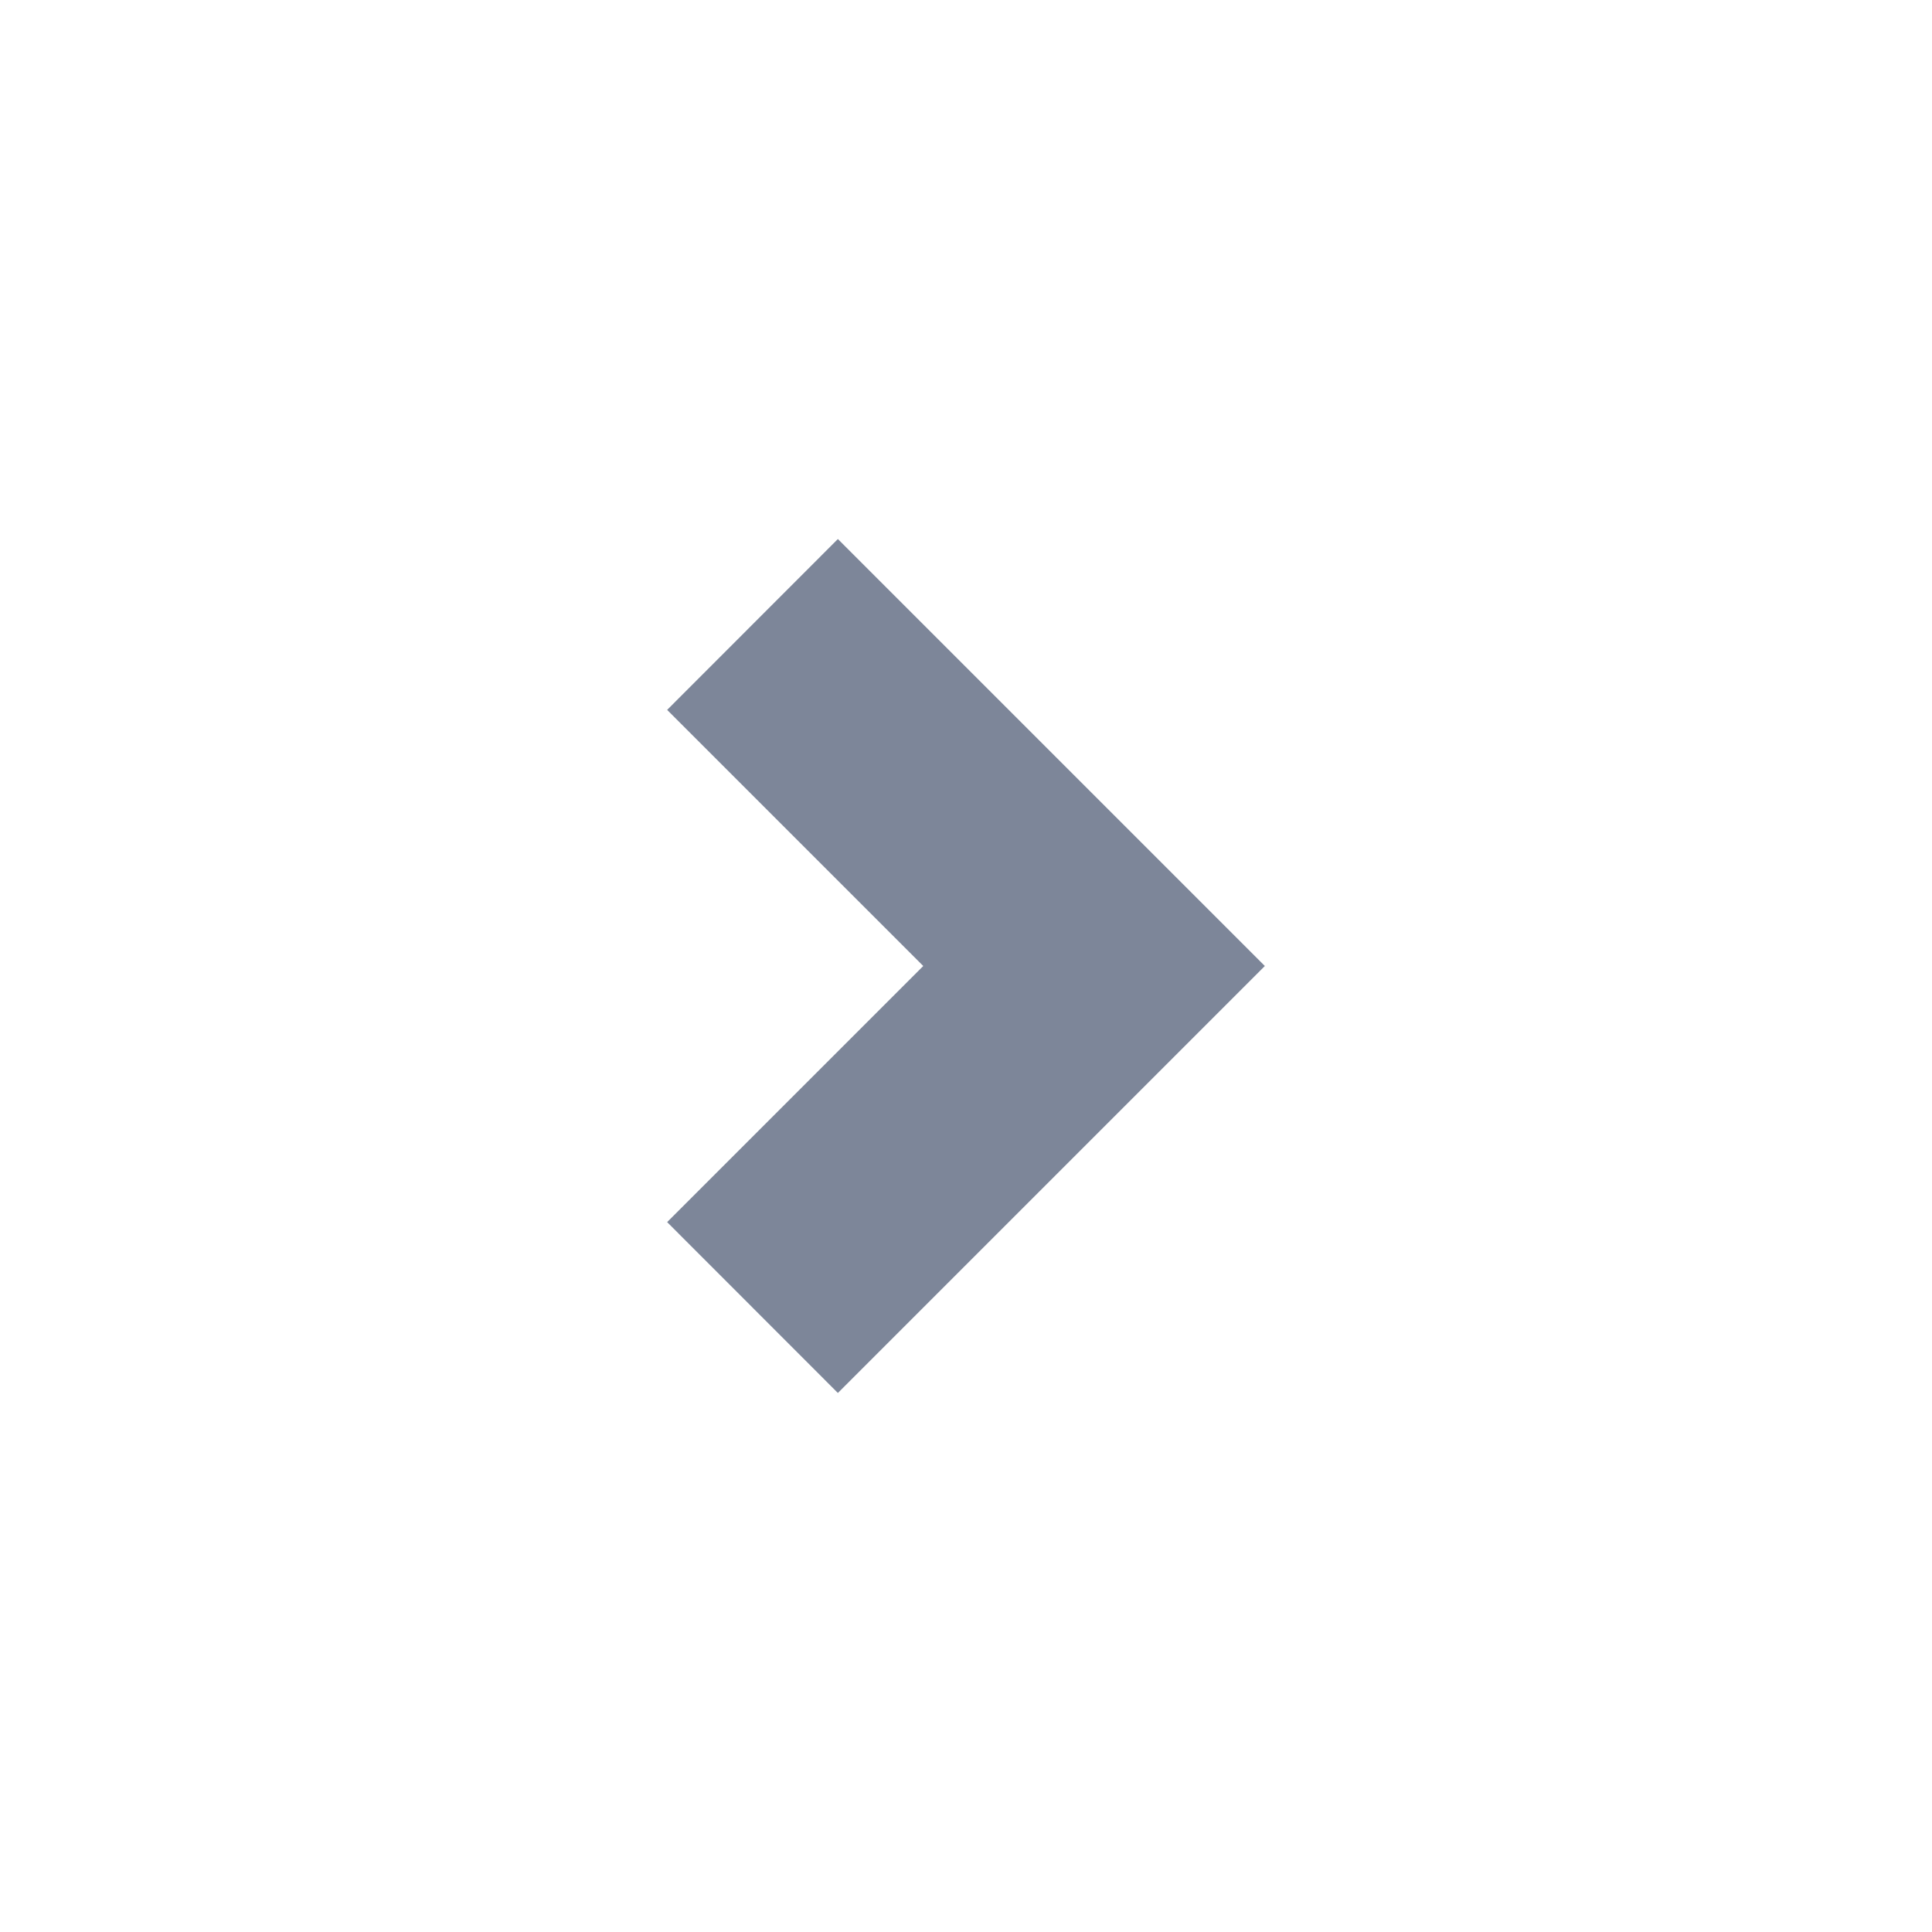
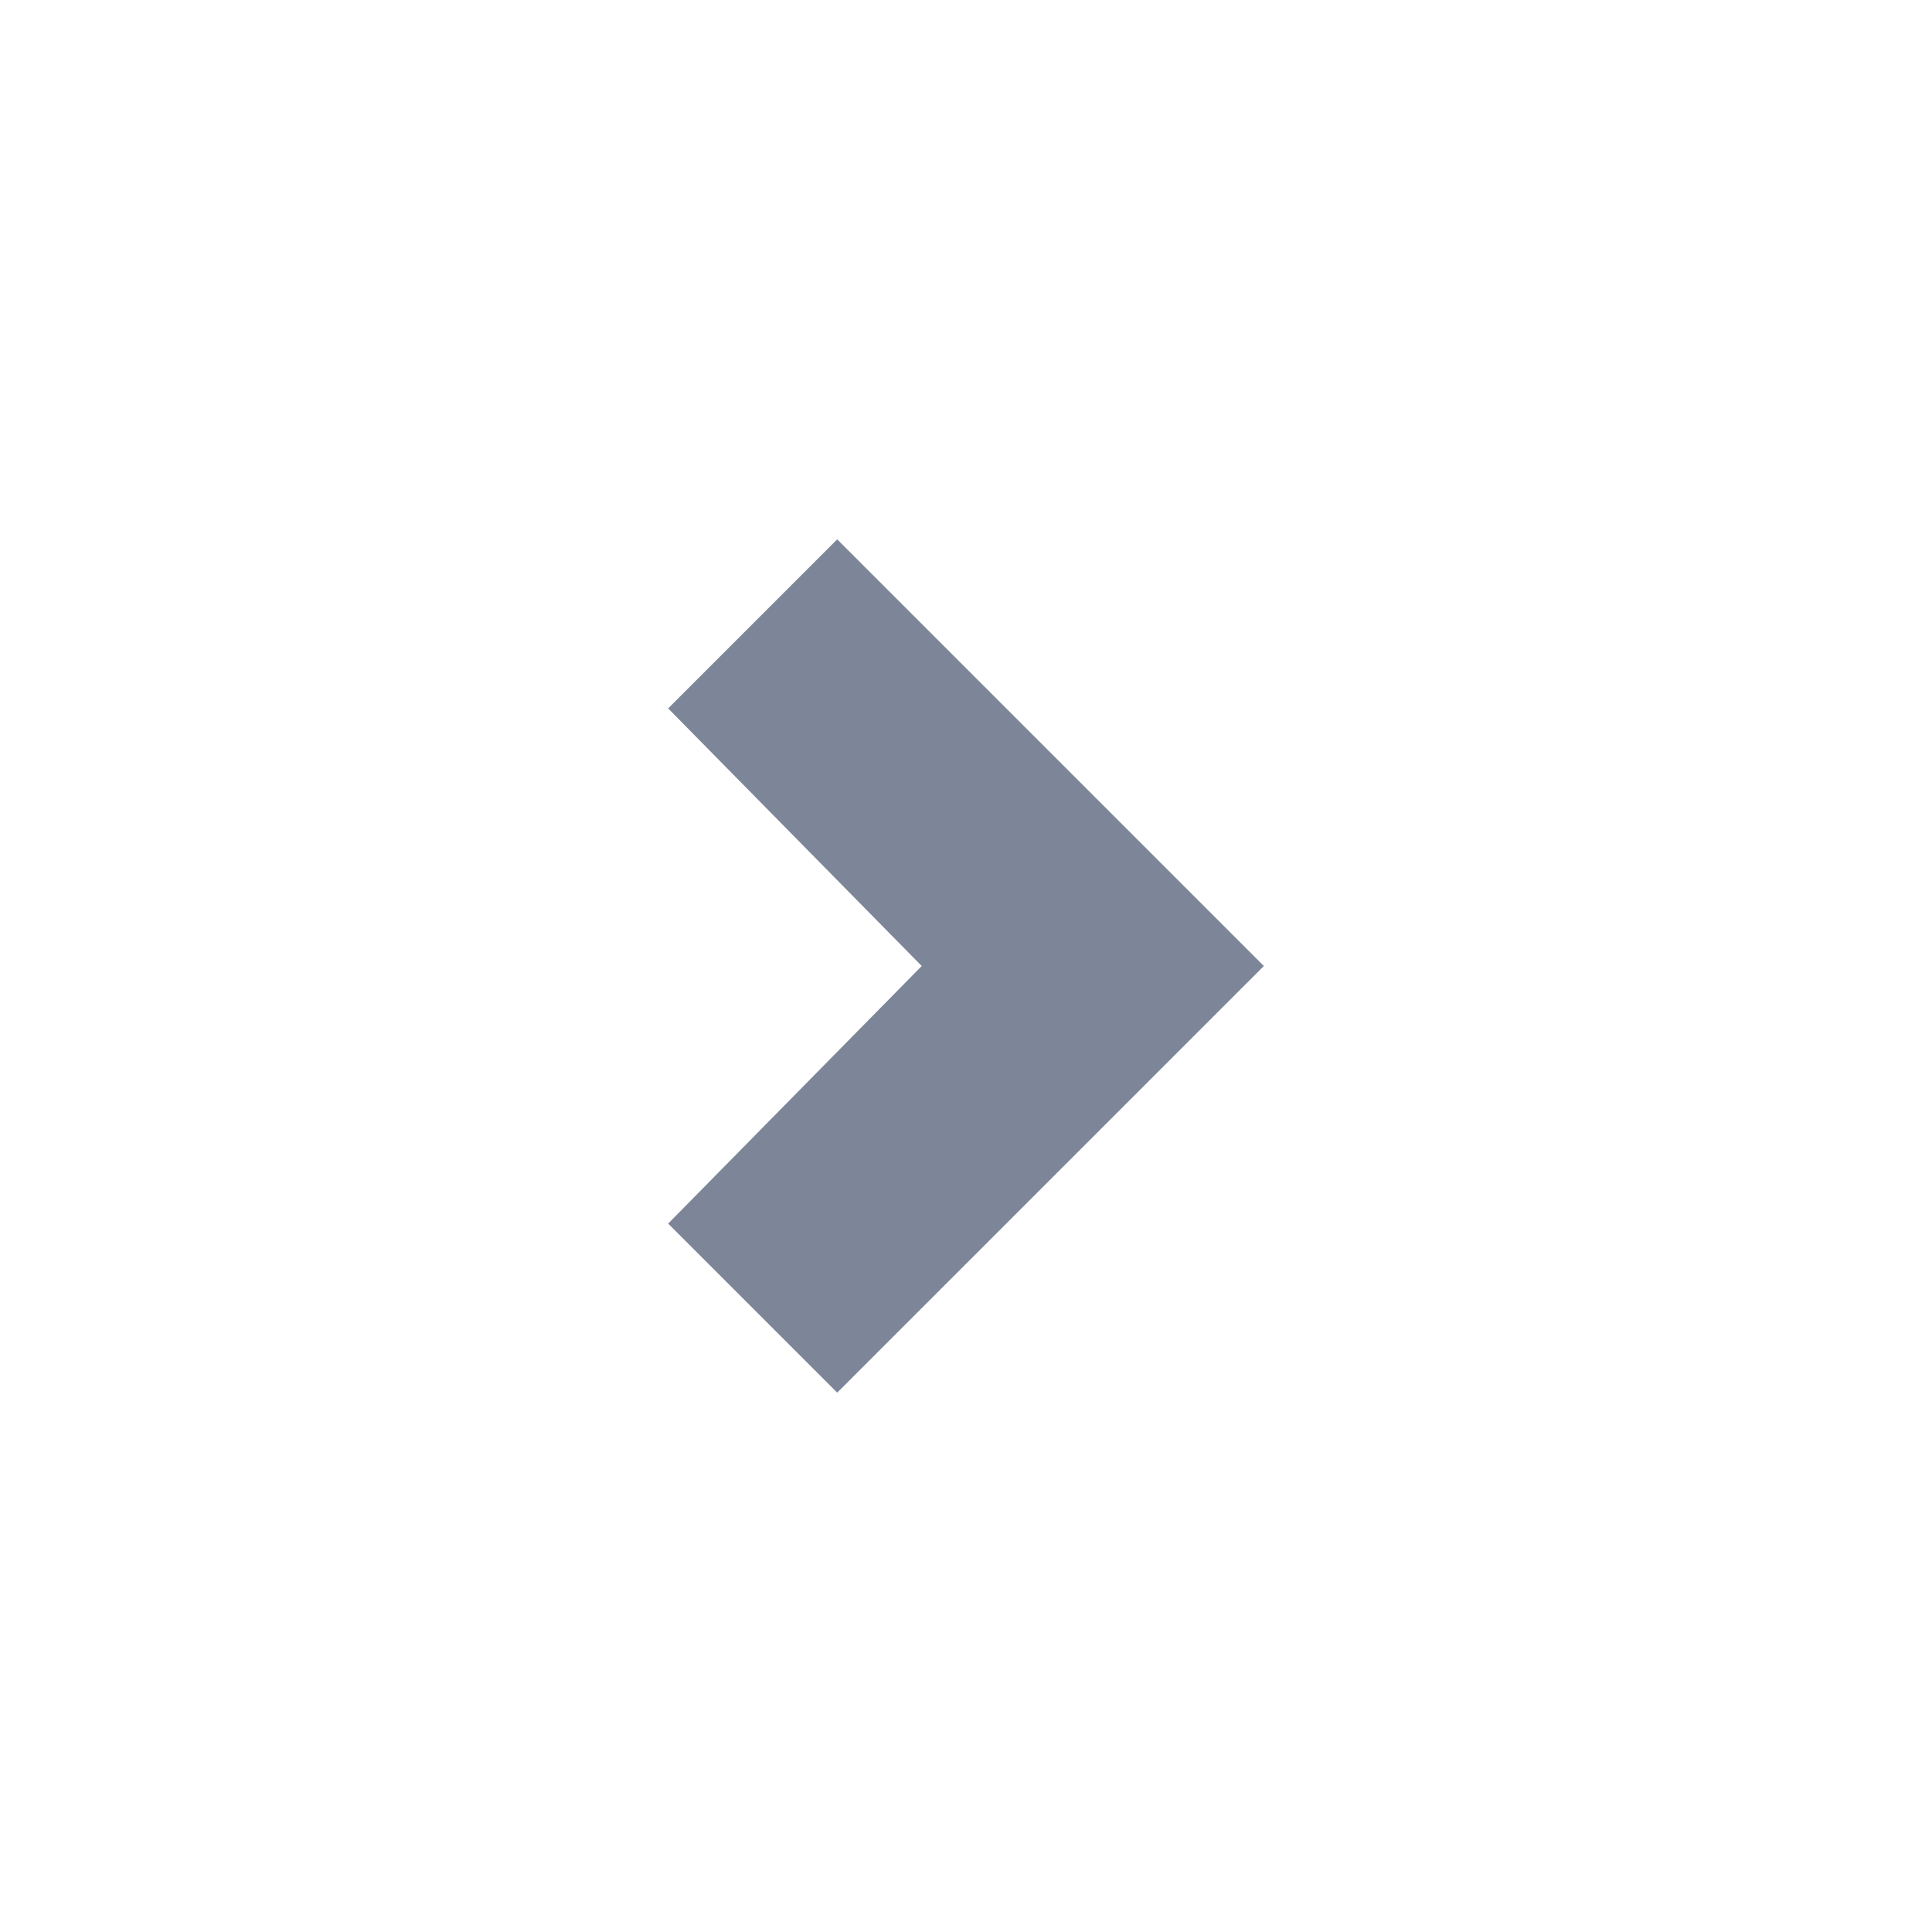
- <svg xmlns="http://www.w3.org/2000/svg" version="1.1" id="Livello_1" x="0px" y="0px" width="16px" height="16px" viewBox="0 0 16 16" enable-background="new 0 0 16 16" xml:space="preserve">
-   <polygon id="fold-closed-hover_1_" fill="#7D8699" points="5.525,5.879 7.646,8 5.525,10.121 6.939,11.536 9.061,9.414 10.475,8   9.061,6.586 6.939,4.464 " />
+ <svg xmlns="http://www.w3.org/2000/svg" version="1.1" id="Livello_1" x="0px" y="0px" viewBox="0 0 48 48" style="enable-background:new 0 0 48 48;" xml:space="preserve">
+   <style type="text/css">
+ 	.st0{fill:#7D8699;}
+ </style>
+   <polygon id="fold-closed-hover_1_" class="st0" points="16.6,17.6 22.9,24 16.6,30.4 20.8,34.6 27.2,28.2 31.4,24 27.2,19.8   20.8,13.4 " />
</svg>
